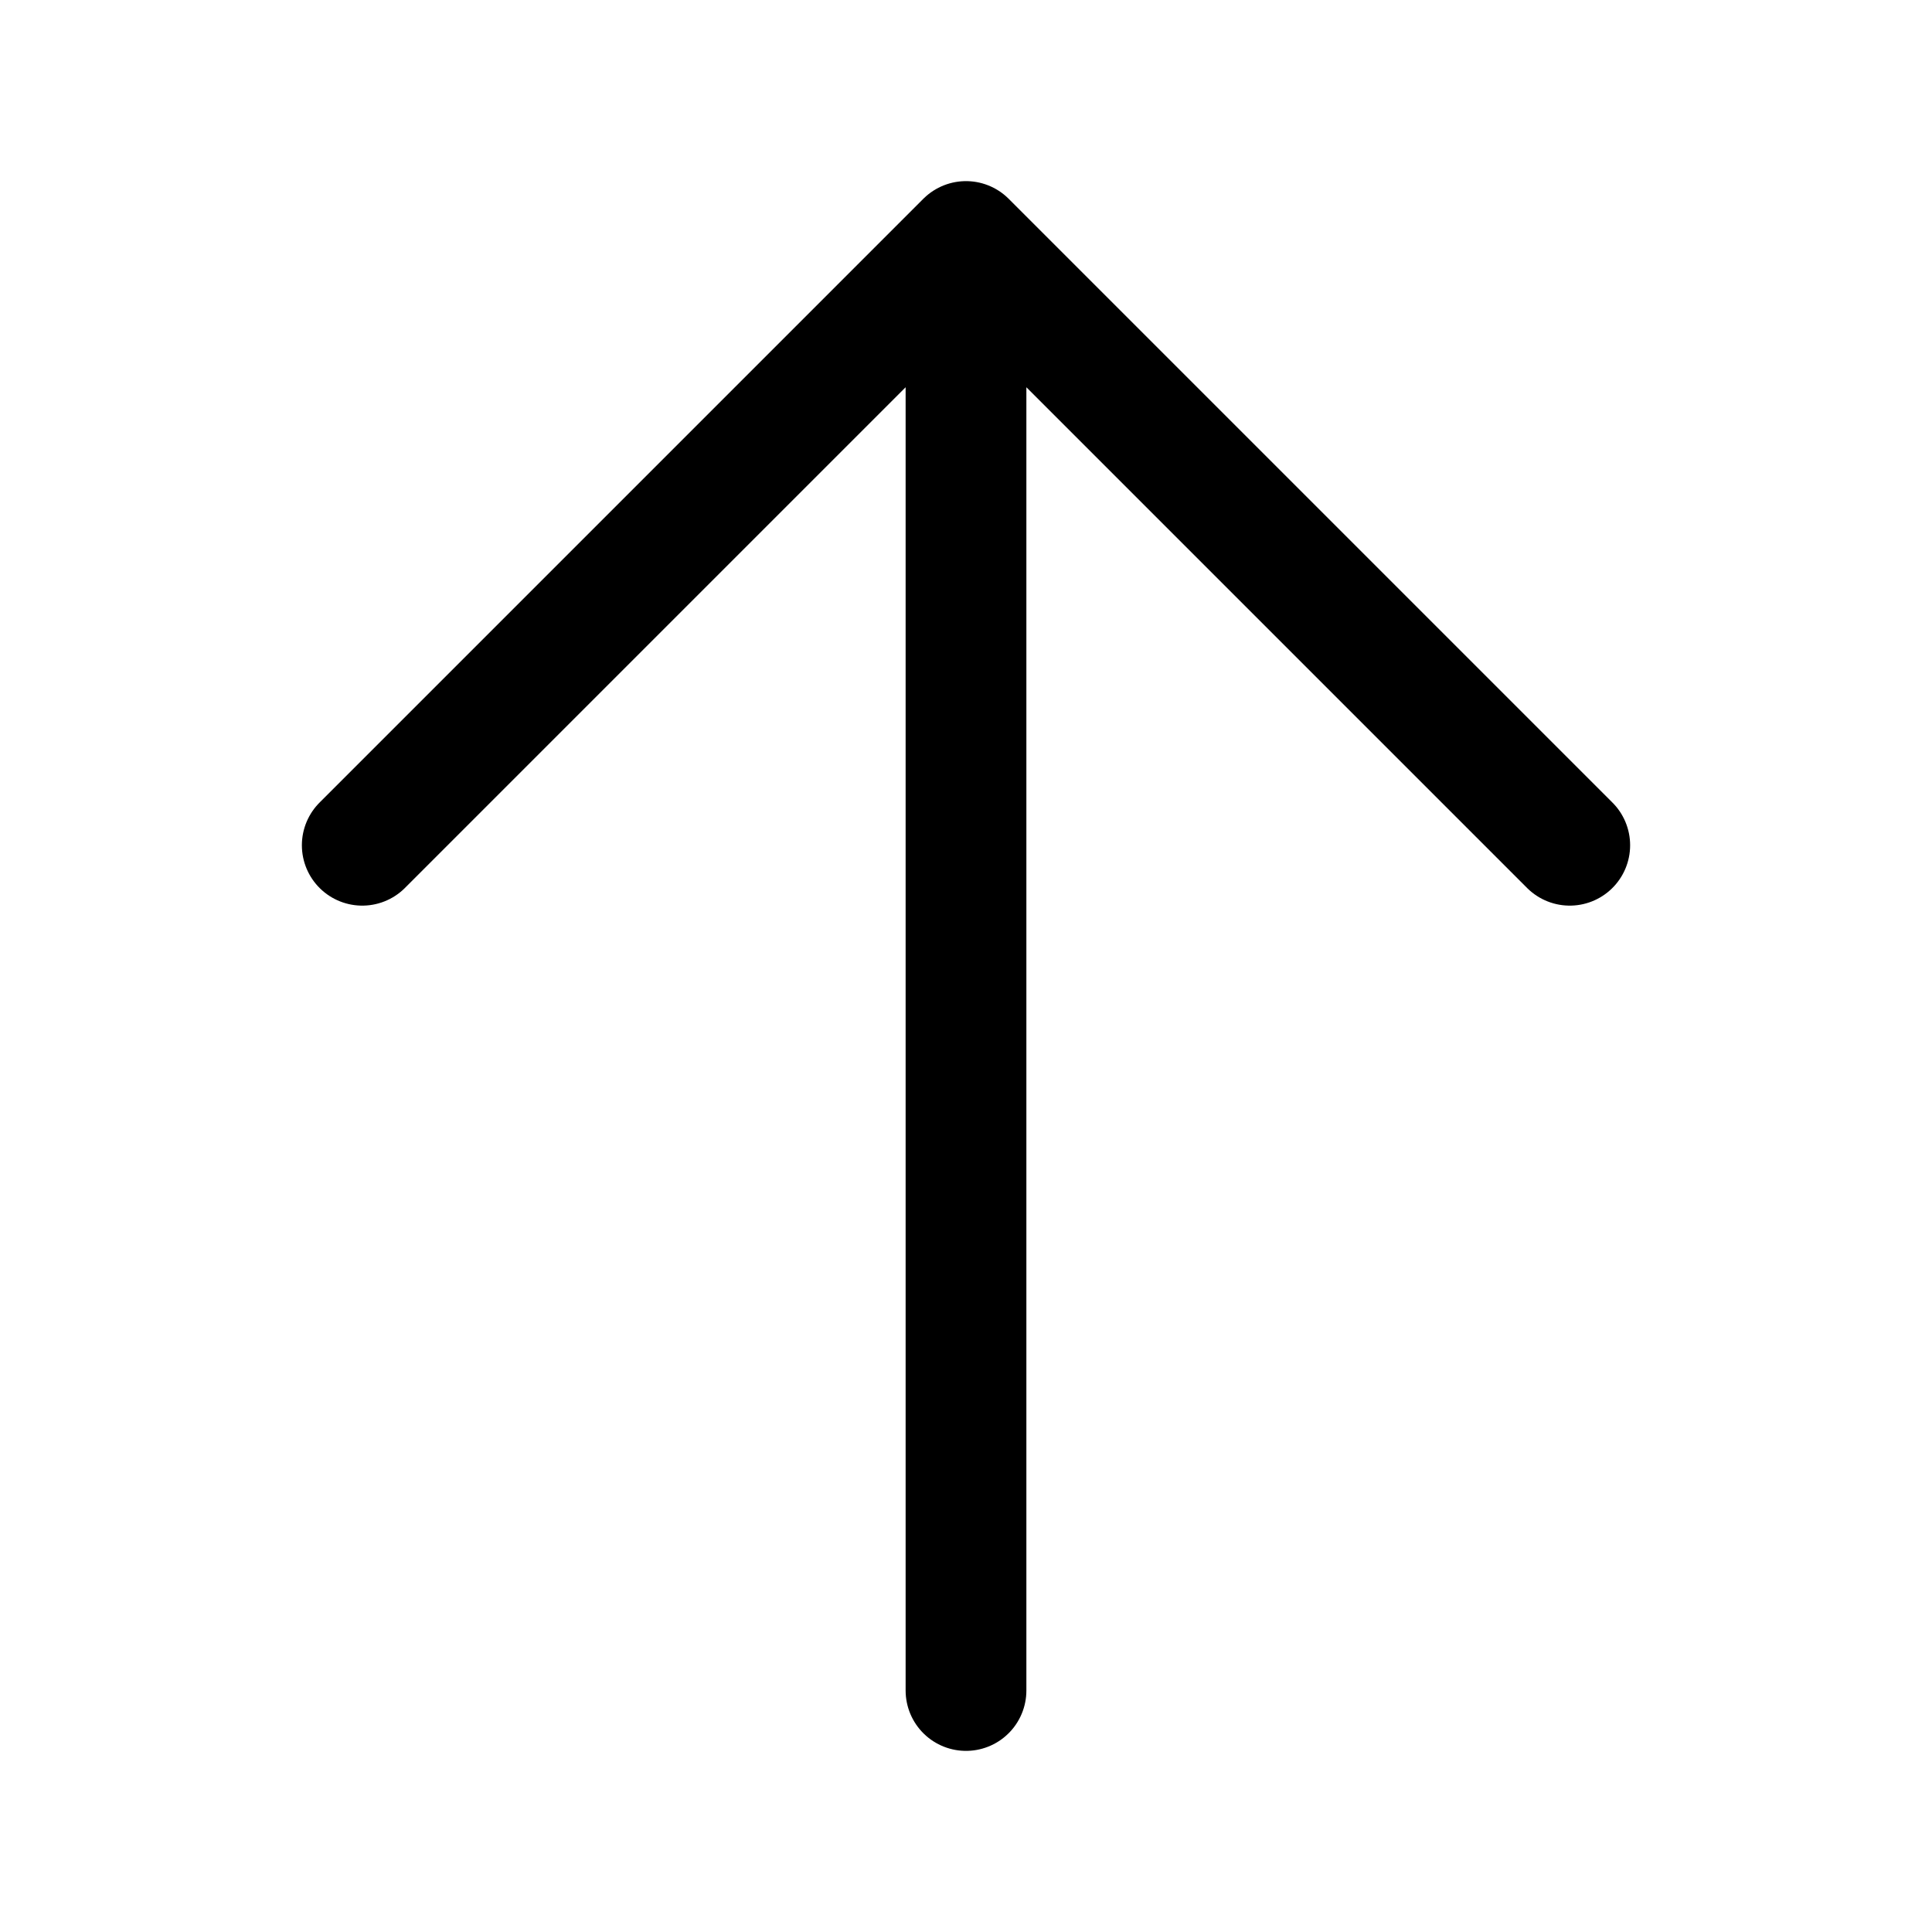
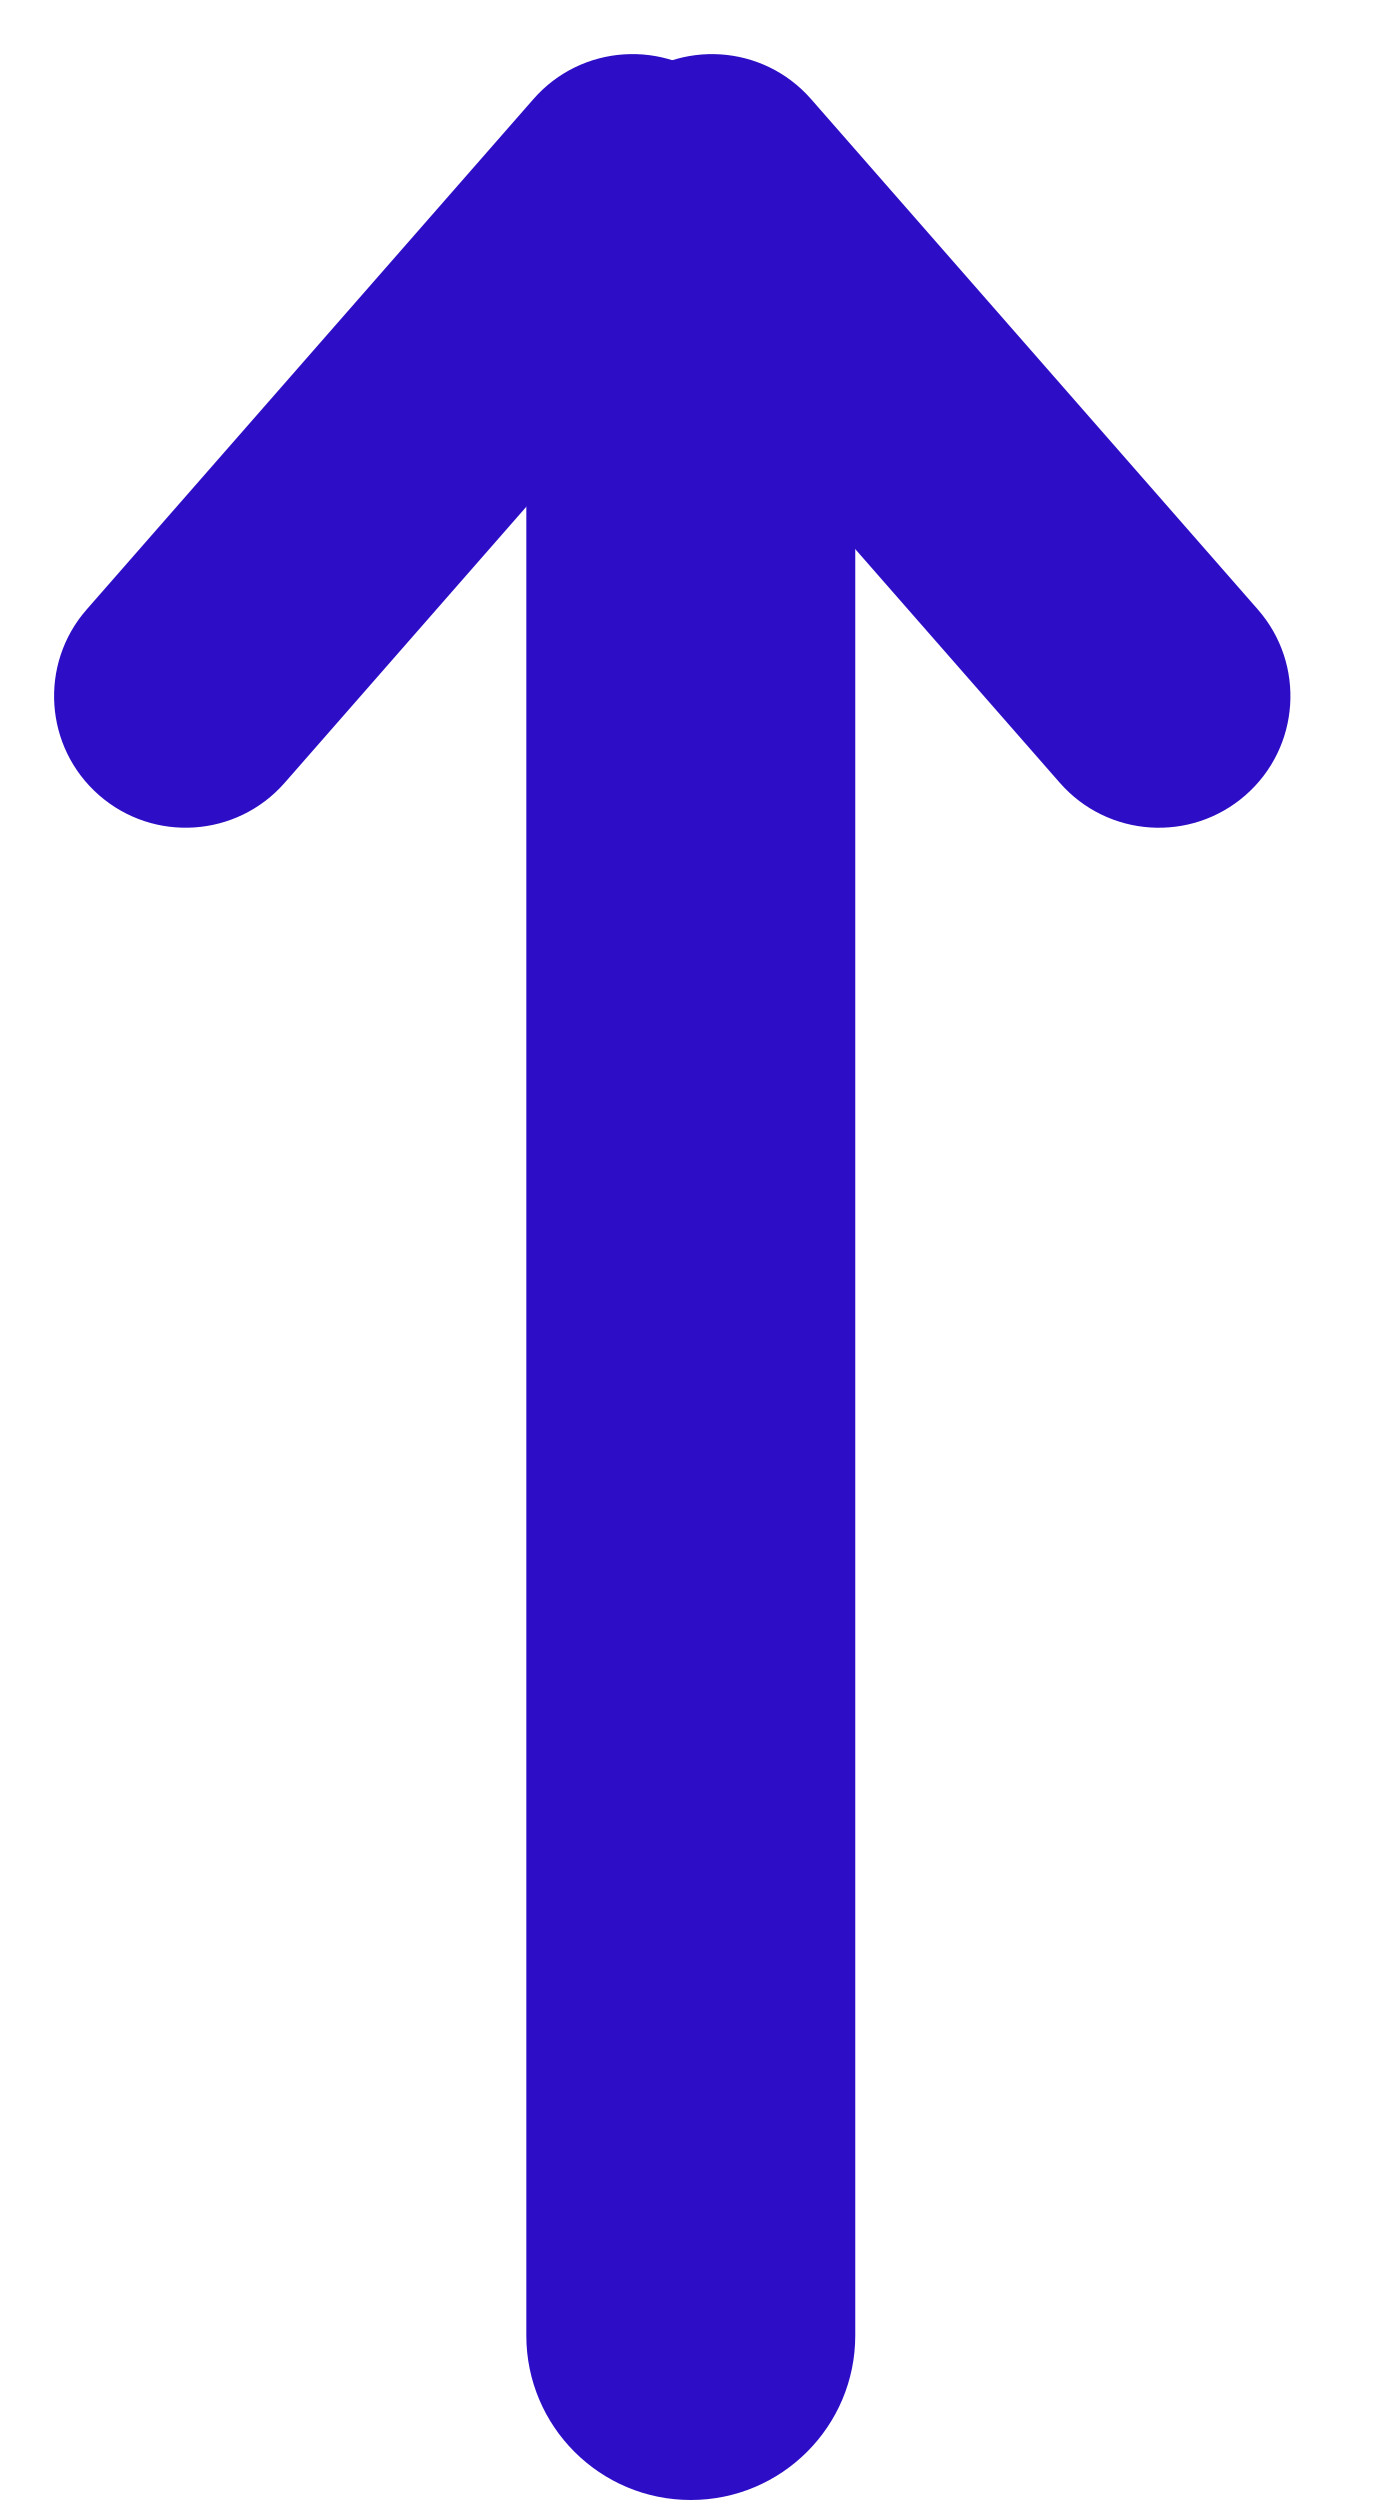
- <svg xmlns="http://www.w3.org/2000/svg" fill="none" viewBox="0 0 24 24" stroke-width="1.5" stroke="currentColor" class="w-6 h-6">
-   <path stroke-linecap="round" stroke-linejoin="round" d="M4.5 10.5L12 3m0 0l7.5 7.5M12 3v18" />
+ <svg xmlns="http://www.w3.org/2000/svg" width="21" height="38" viewBox="0 0 21 38" fill="none">
+   <rect x="8" y="1" width="5" height="37" rx="2.5" fill="#2D0EC6" />
+   <rect x="8" y="2.635" width="4" height="14.312" rx="2" transform="rotate(-41.1971 8 2.63461)" fill="#2D0EC6" />
+   <rect width="4" height="14.312" rx="2" transform="matrix(-0.752448 -0.658652 -0.658652 0.752448 12.4363 2.63461)" fill="#2D0EC6" />
</svg>
